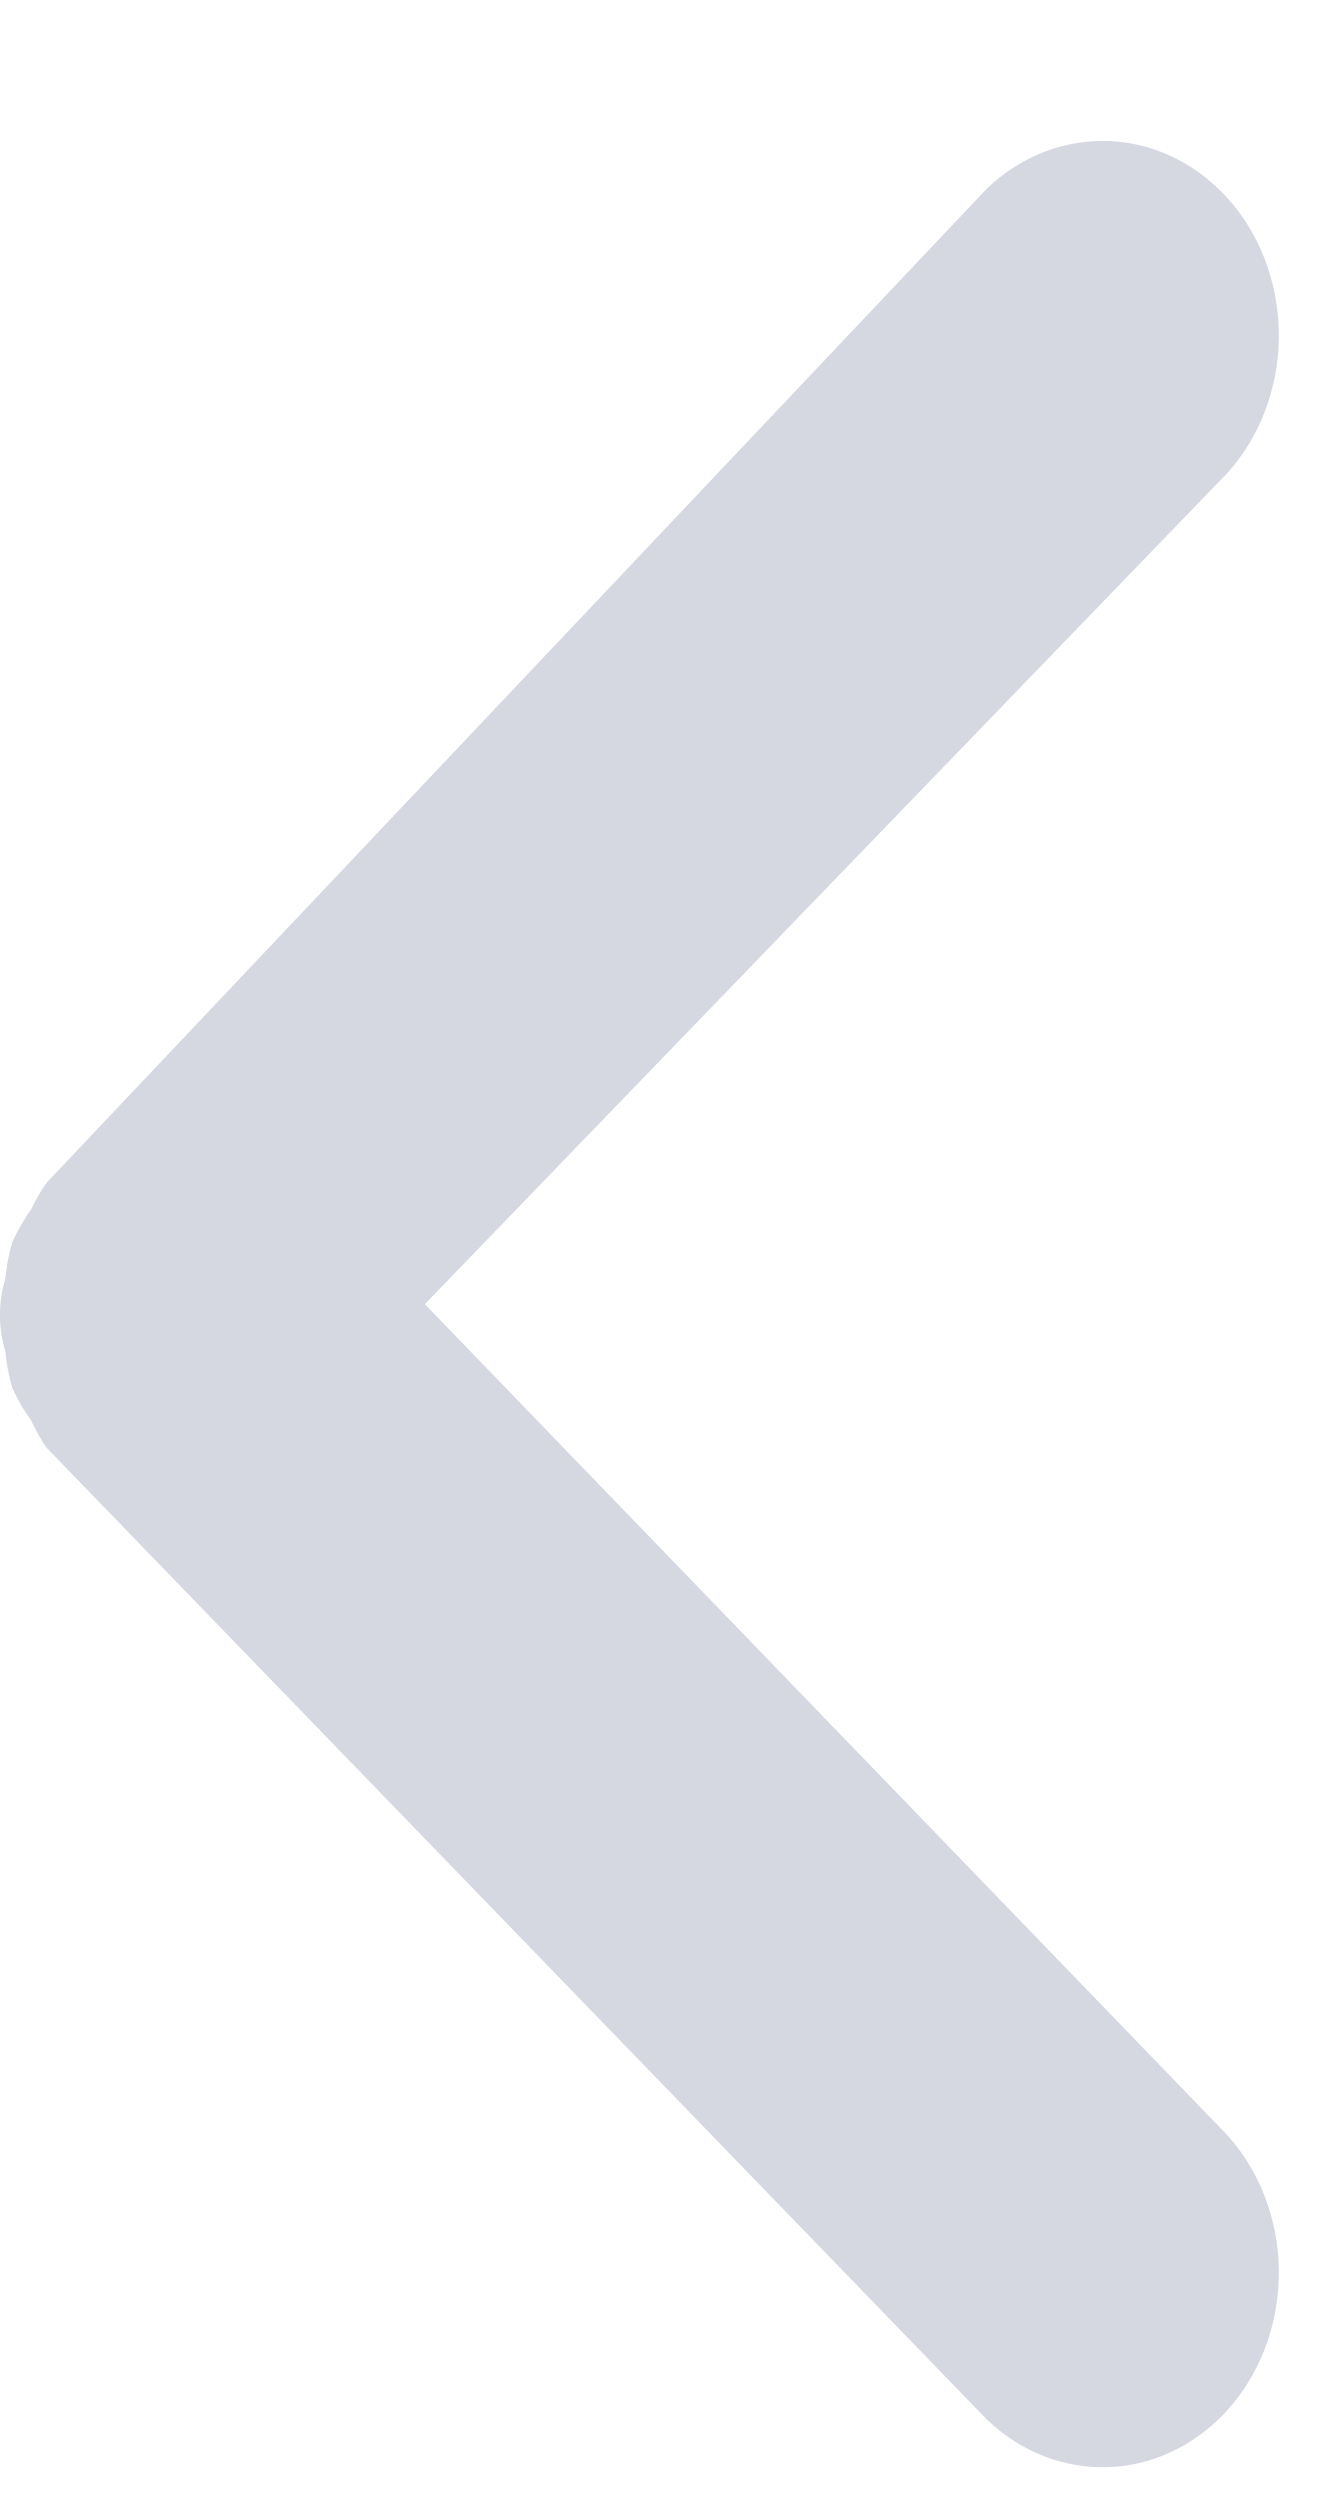
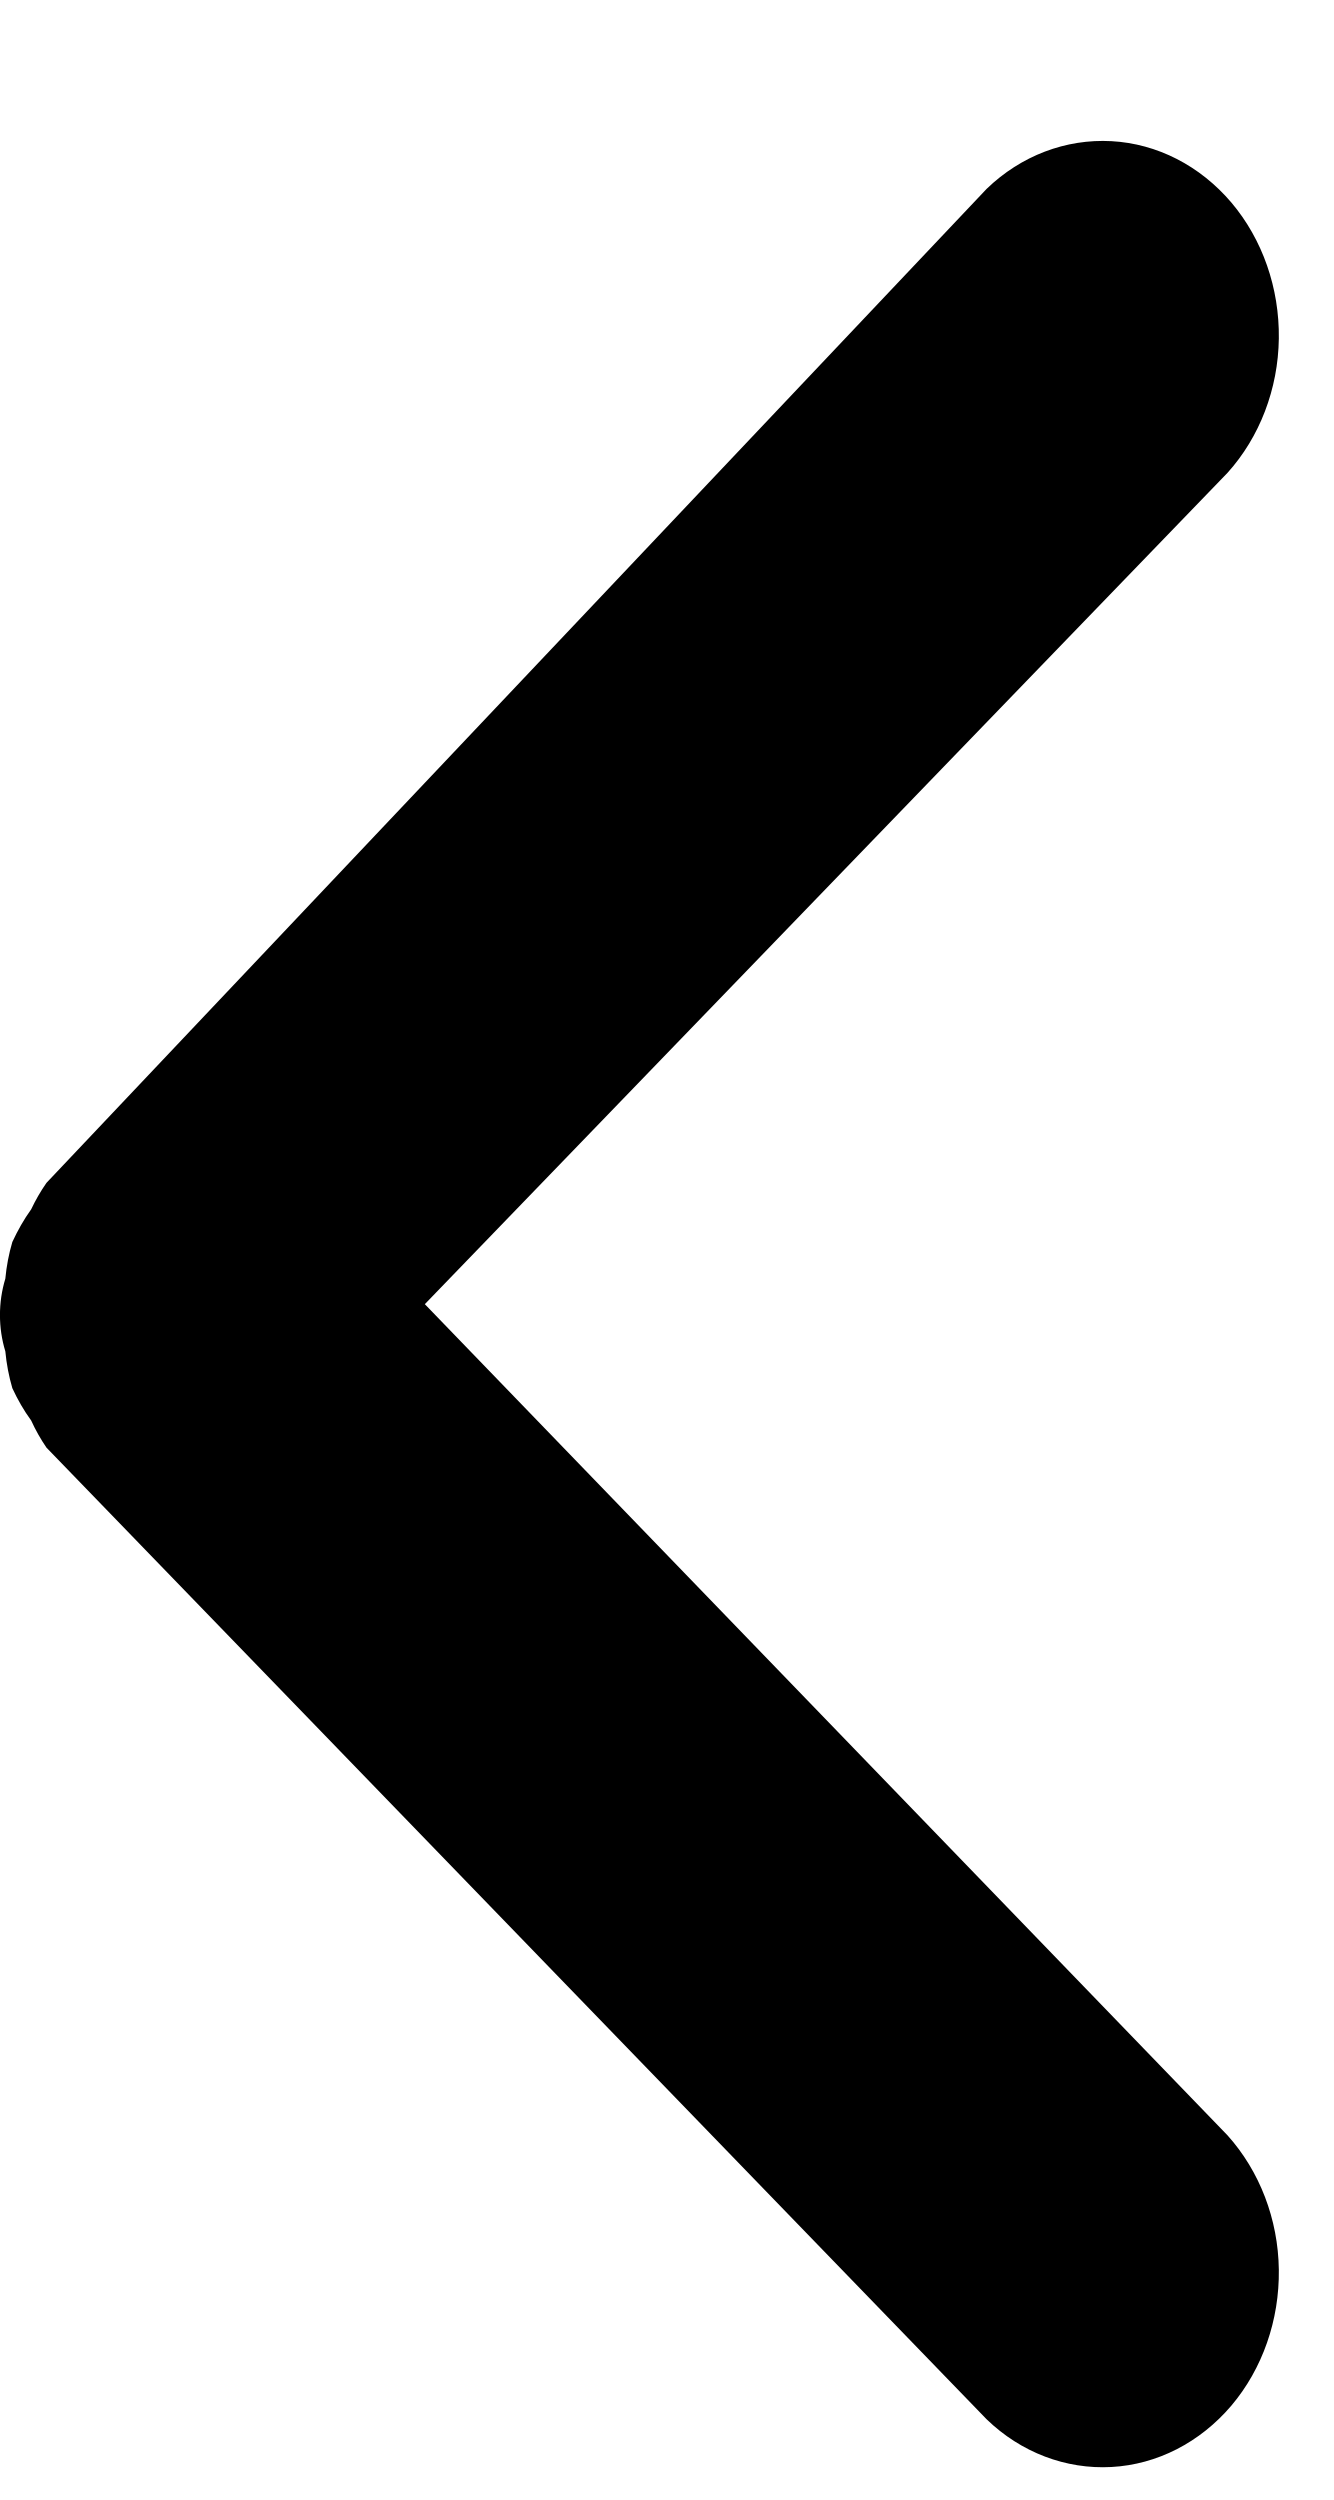
<svg xmlns="http://www.w3.org/2000/svg" width="8" height="15" viewBox="0 0 8 15" fill="none">
-   <path opacity="0.4" d="M0.279 7.097C0.244 7.147 0.213 7.201 0.187 7.256C0.143 7.317 0.106 7.383 0.074 7.452C0.053 7.523 0.039 7.597 0.032 7.672C-0.011 7.814 -0.011 7.967 0.032 8.108C0.039 8.183 0.053 8.257 0.074 8.329C0.106 8.398 0.143 8.463 0.187 8.523C0.213 8.58 0.244 8.635 0.279 8.686V8.686L5.92 14.516C6.126 14.715 6.395 14.817 6.669 14.802C6.943 14.787 7.2 14.655 7.388 14.434C7.575 14.213 7.677 13.92 7.673 13.618C7.669 13.315 7.558 13.027 7.365 12.812L2.549 7.825L7.365 2.837C7.558 2.623 7.669 2.334 7.673 2.031C7.677 1.729 7.575 1.436 7.388 1.215C7.2 0.994 6.943 0.862 6.669 0.847C6.395 0.832 6.126 0.934 5.92 1.133L0.279 7.097Z" fill="#959DB3" />
+   <path d="M0.279 7.097C0.244 7.147 0.213 7.201 0.187 7.256C0.143 7.317 0.106 7.383 0.074 7.452C0.053 7.523 0.039 7.597 0.032 7.672C-0.011 7.814 -0.011 7.967 0.032 8.108C0.039 8.183 0.053 8.257 0.074 8.329C0.106 8.398 0.143 8.463 0.187 8.523C0.213 8.58 0.244 8.635 0.279 8.686V8.686L5.92 14.516C6.126 14.715 6.395 14.817 6.669 14.802C6.943 14.787 7.2 14.655 7.388 14.434C7.575 14.213 7.677 13.92 7.673 13.618C7.669 13.315 7.558 13.027 7.365 12.812L2.549 7.825L7.365 2.837C7.558 2.623 7.669 2.334 7.673 2.031C7.677 1.729 7.575 1.436 7.388 1.215C7.2 0.994 6.943 0.862 6.669 0.847C6.395 0.832 6.126 0.934 5.92 1.133L0.279 7.097Z" fill="black" />
</svg>
